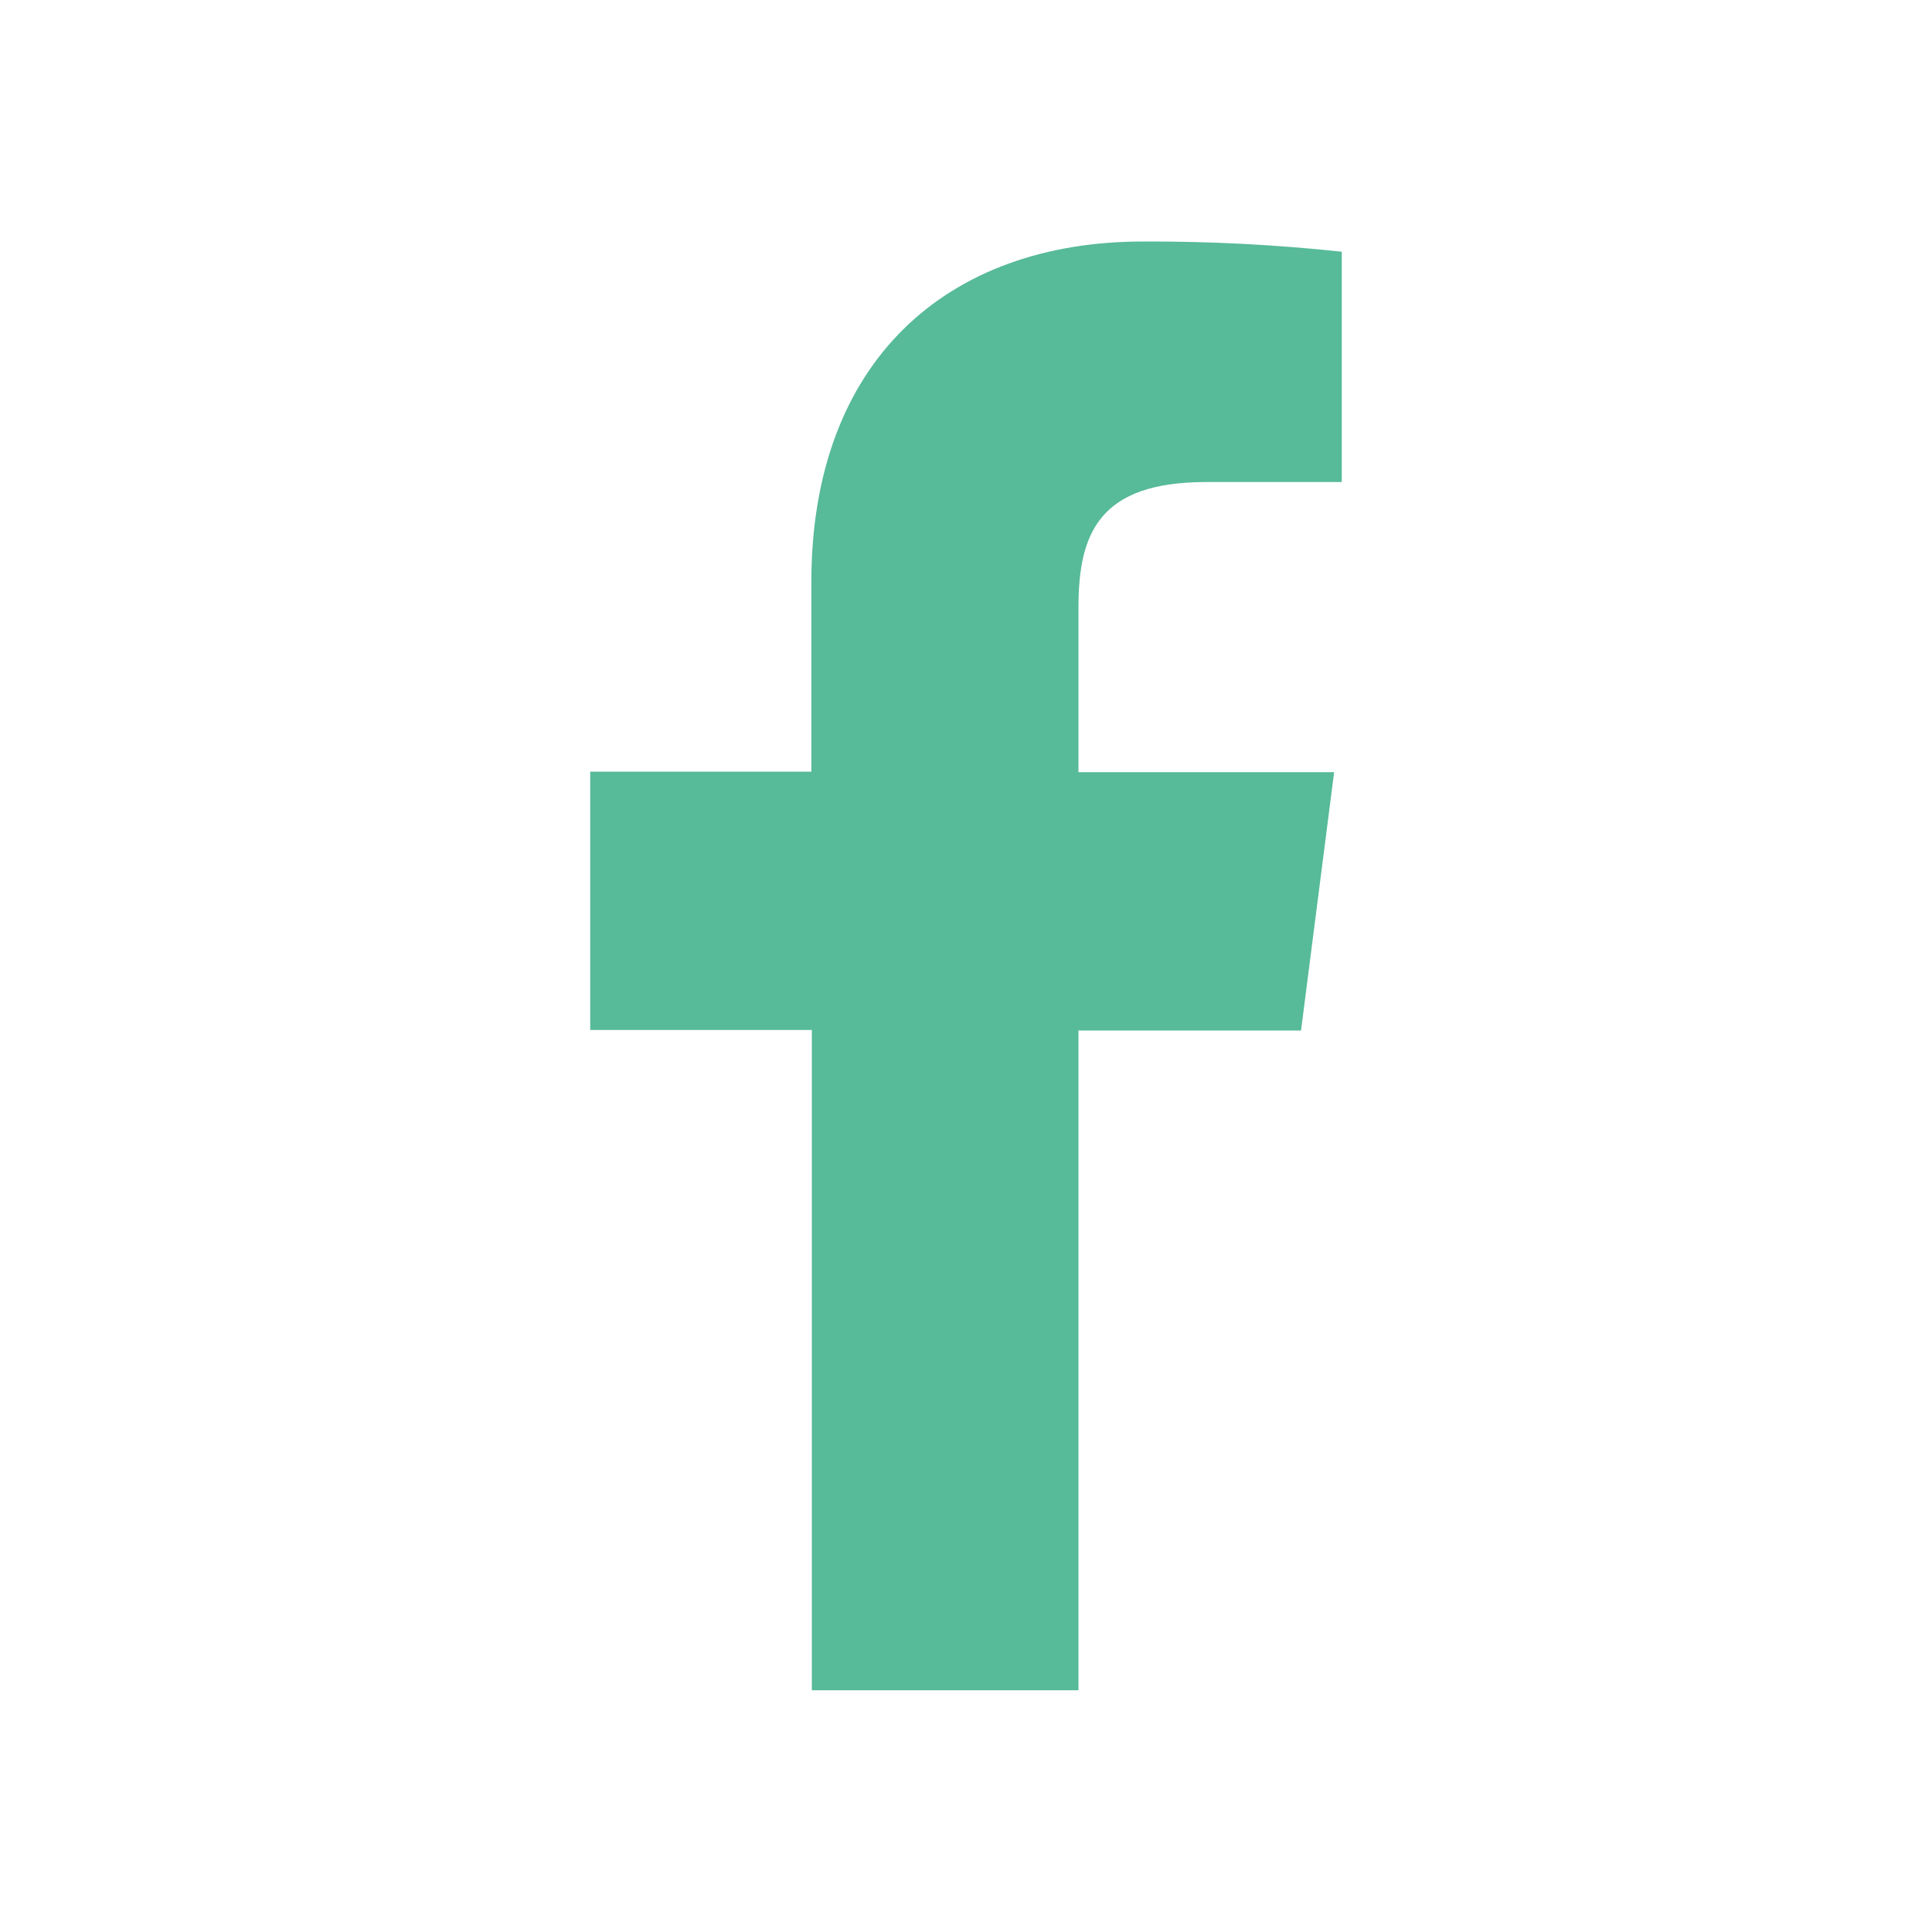
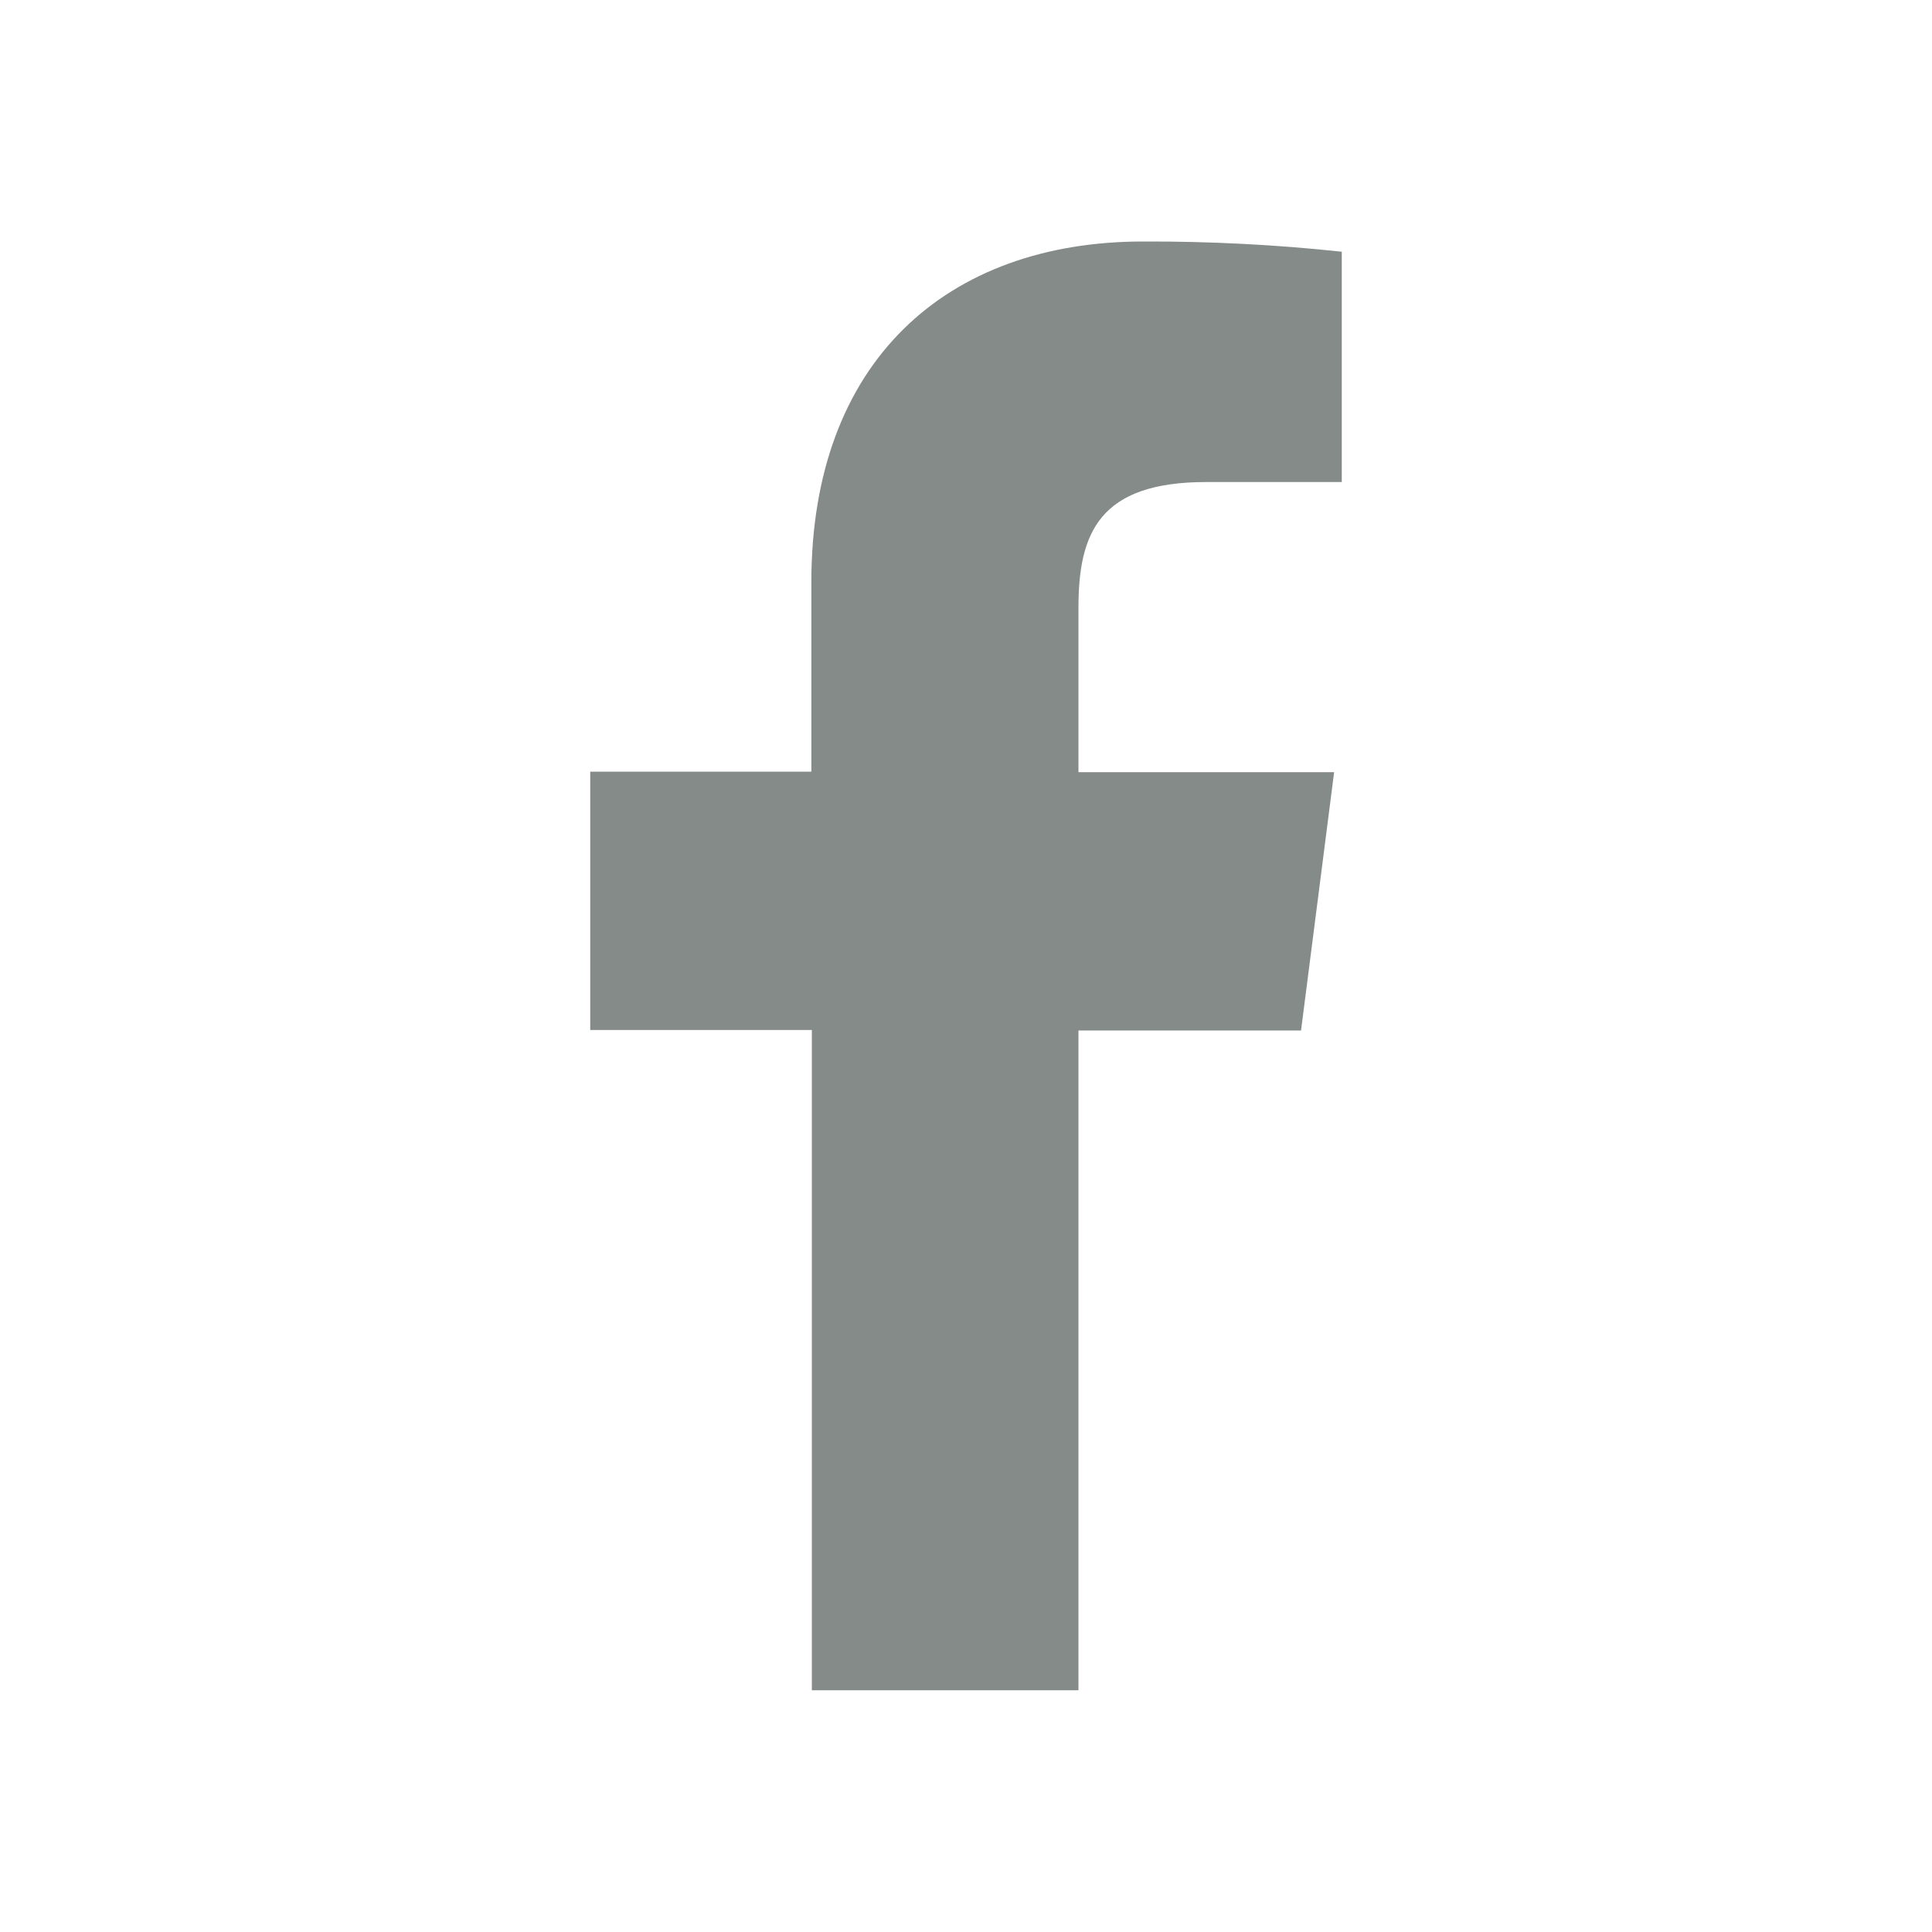
<svg xmlns="http://www.w3.org/2000/svg" width="24" height="24" viewBox="0 0 24 24" fill="none">
-   <path d="M13.397 20.997V12.801H16.162L16.573 9.592H13.397V7.548C13.397 6.622 13.655 5.988 14.984 5.988H16.668V3.127C15.849 3.039 15.025 2.997 14.201 3C11.757 3 10.079 4.492 10.079 7.231V9.586H7.332V12.795H10.085V20.997H13.397Z" fill="#57BA98" />
+   <path d="M13.397 20.997V12.801H16.162L16.573 9.592H13.397V7.548C13.397 6.622 13.655 5.988 14.984 5.988H16.668V3.127C15.849 3.039 15.025 2.997 14.201 3C11.757 3 10.079 4.492 10.079 7.231V9.586H7.332V12.795H10.085V20.997H13.397Z" fill="#848B89" />
</svg>
